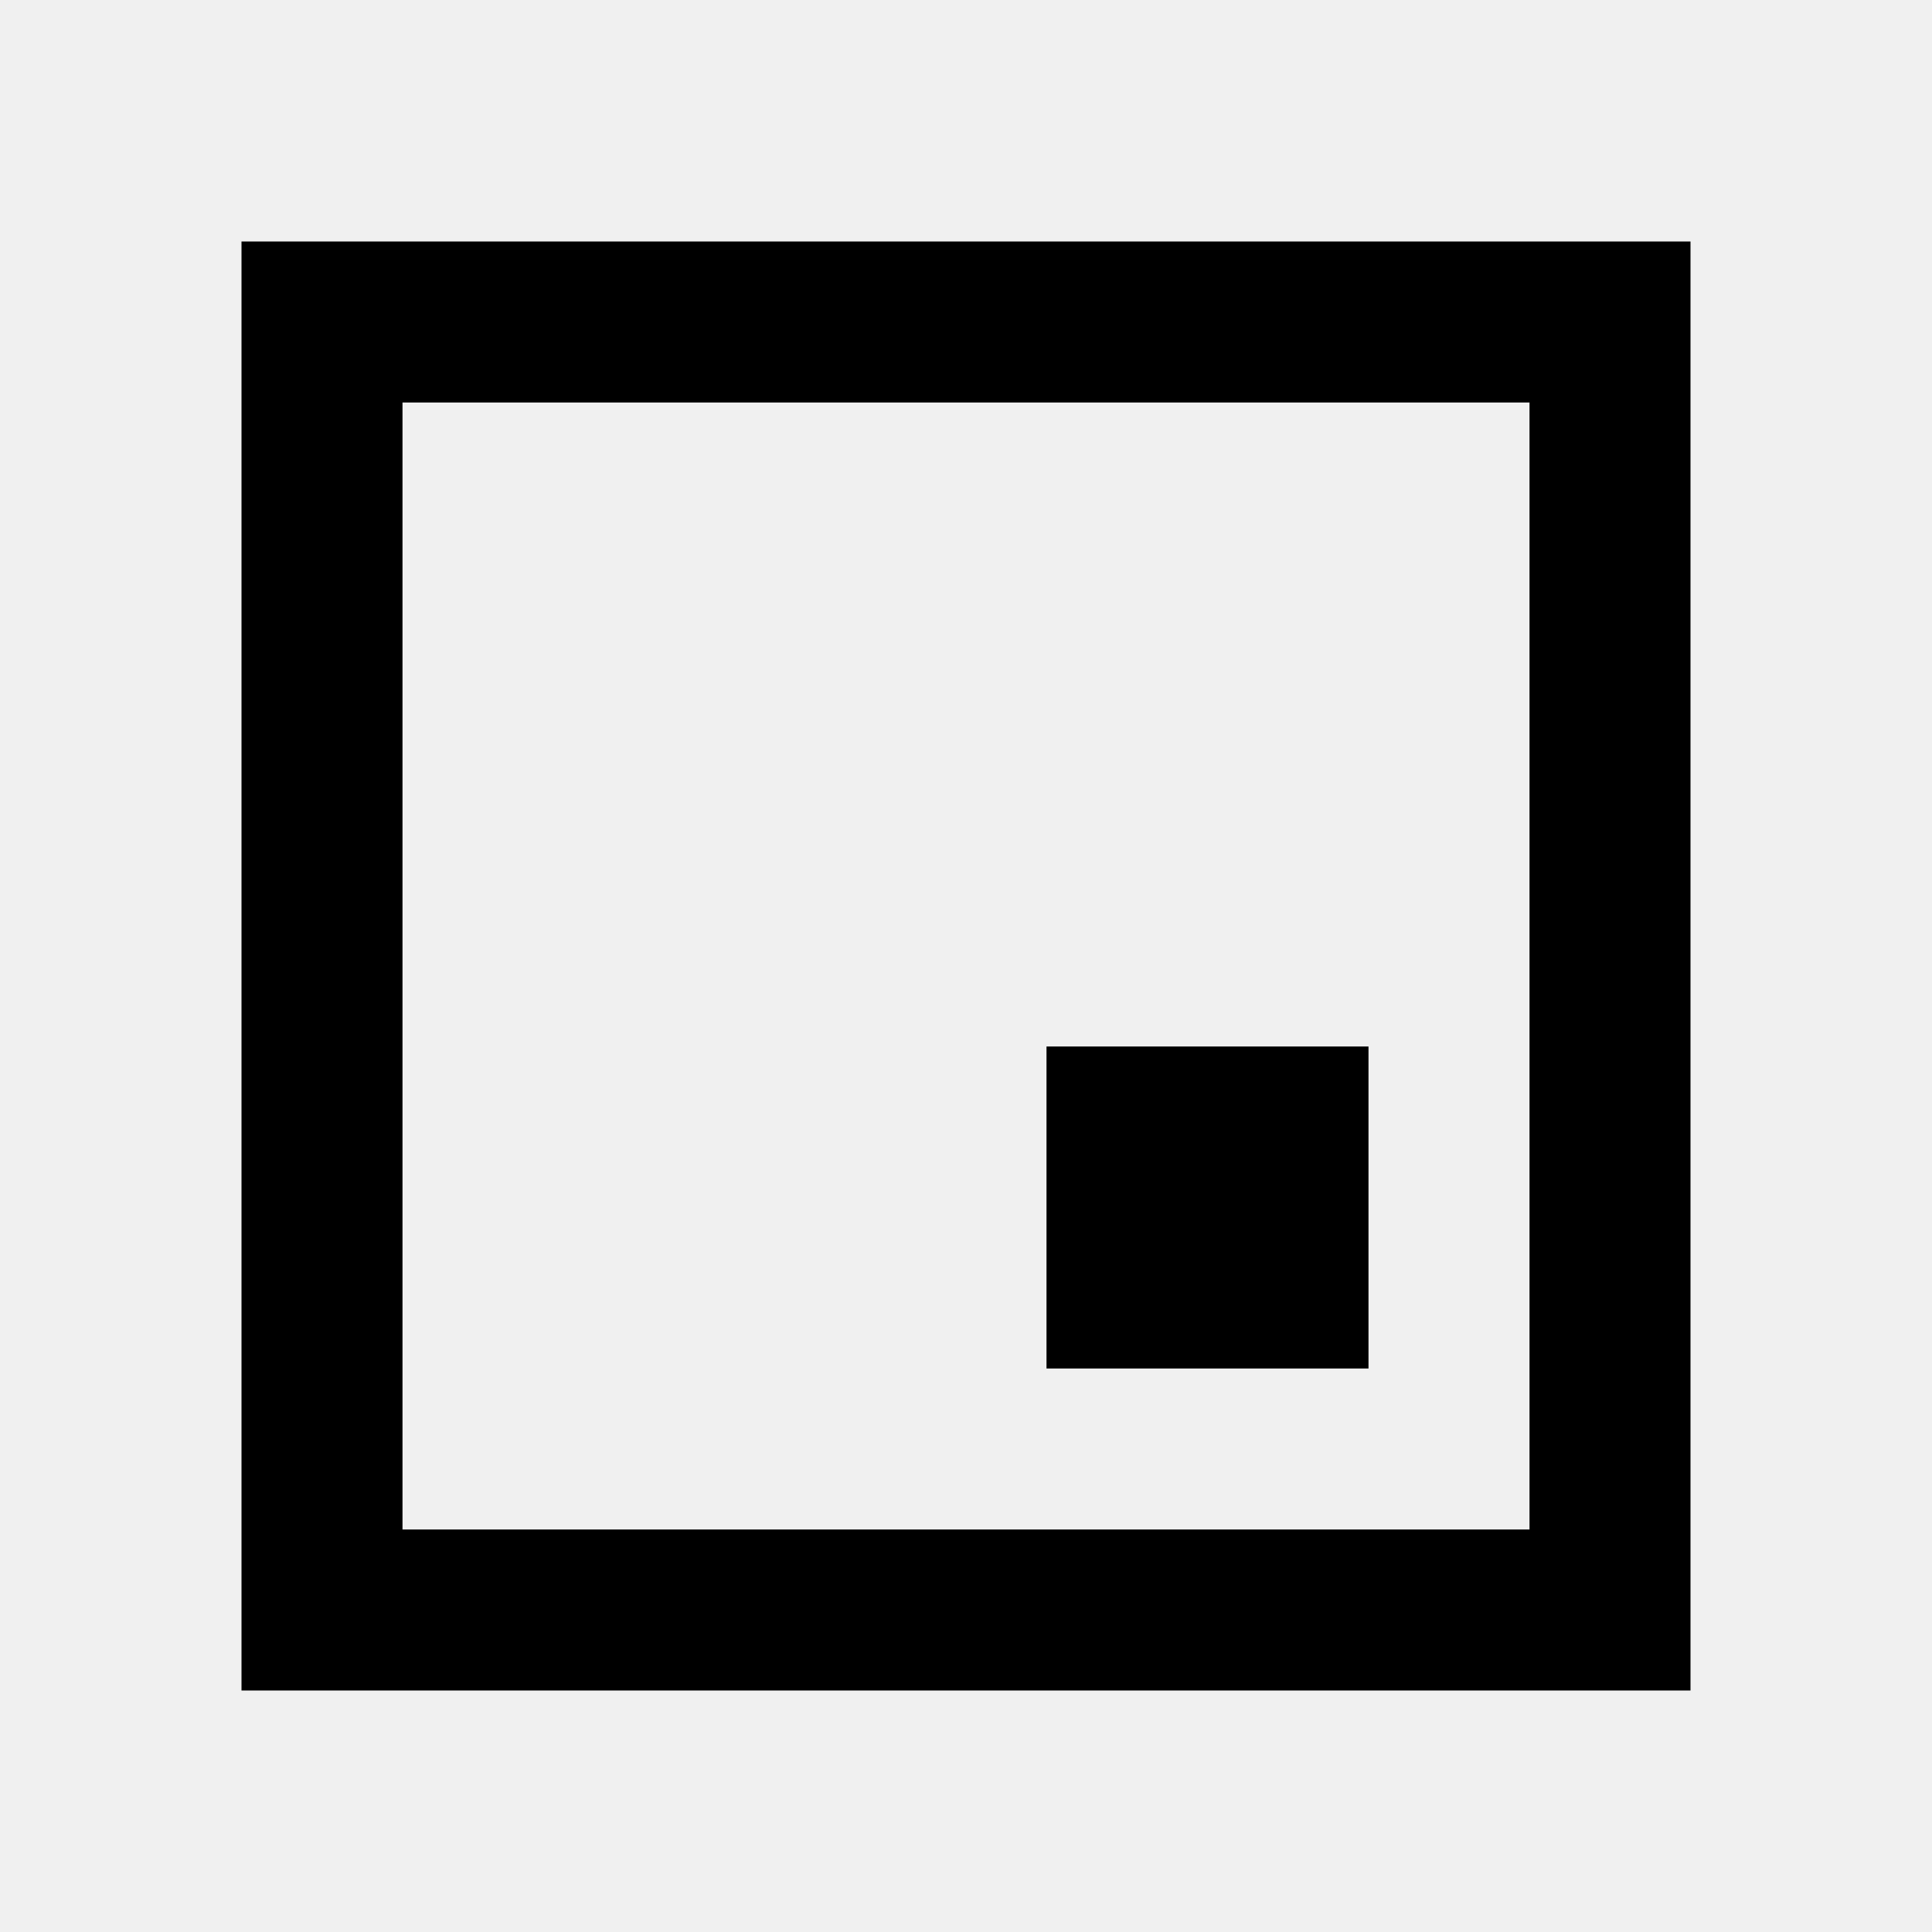
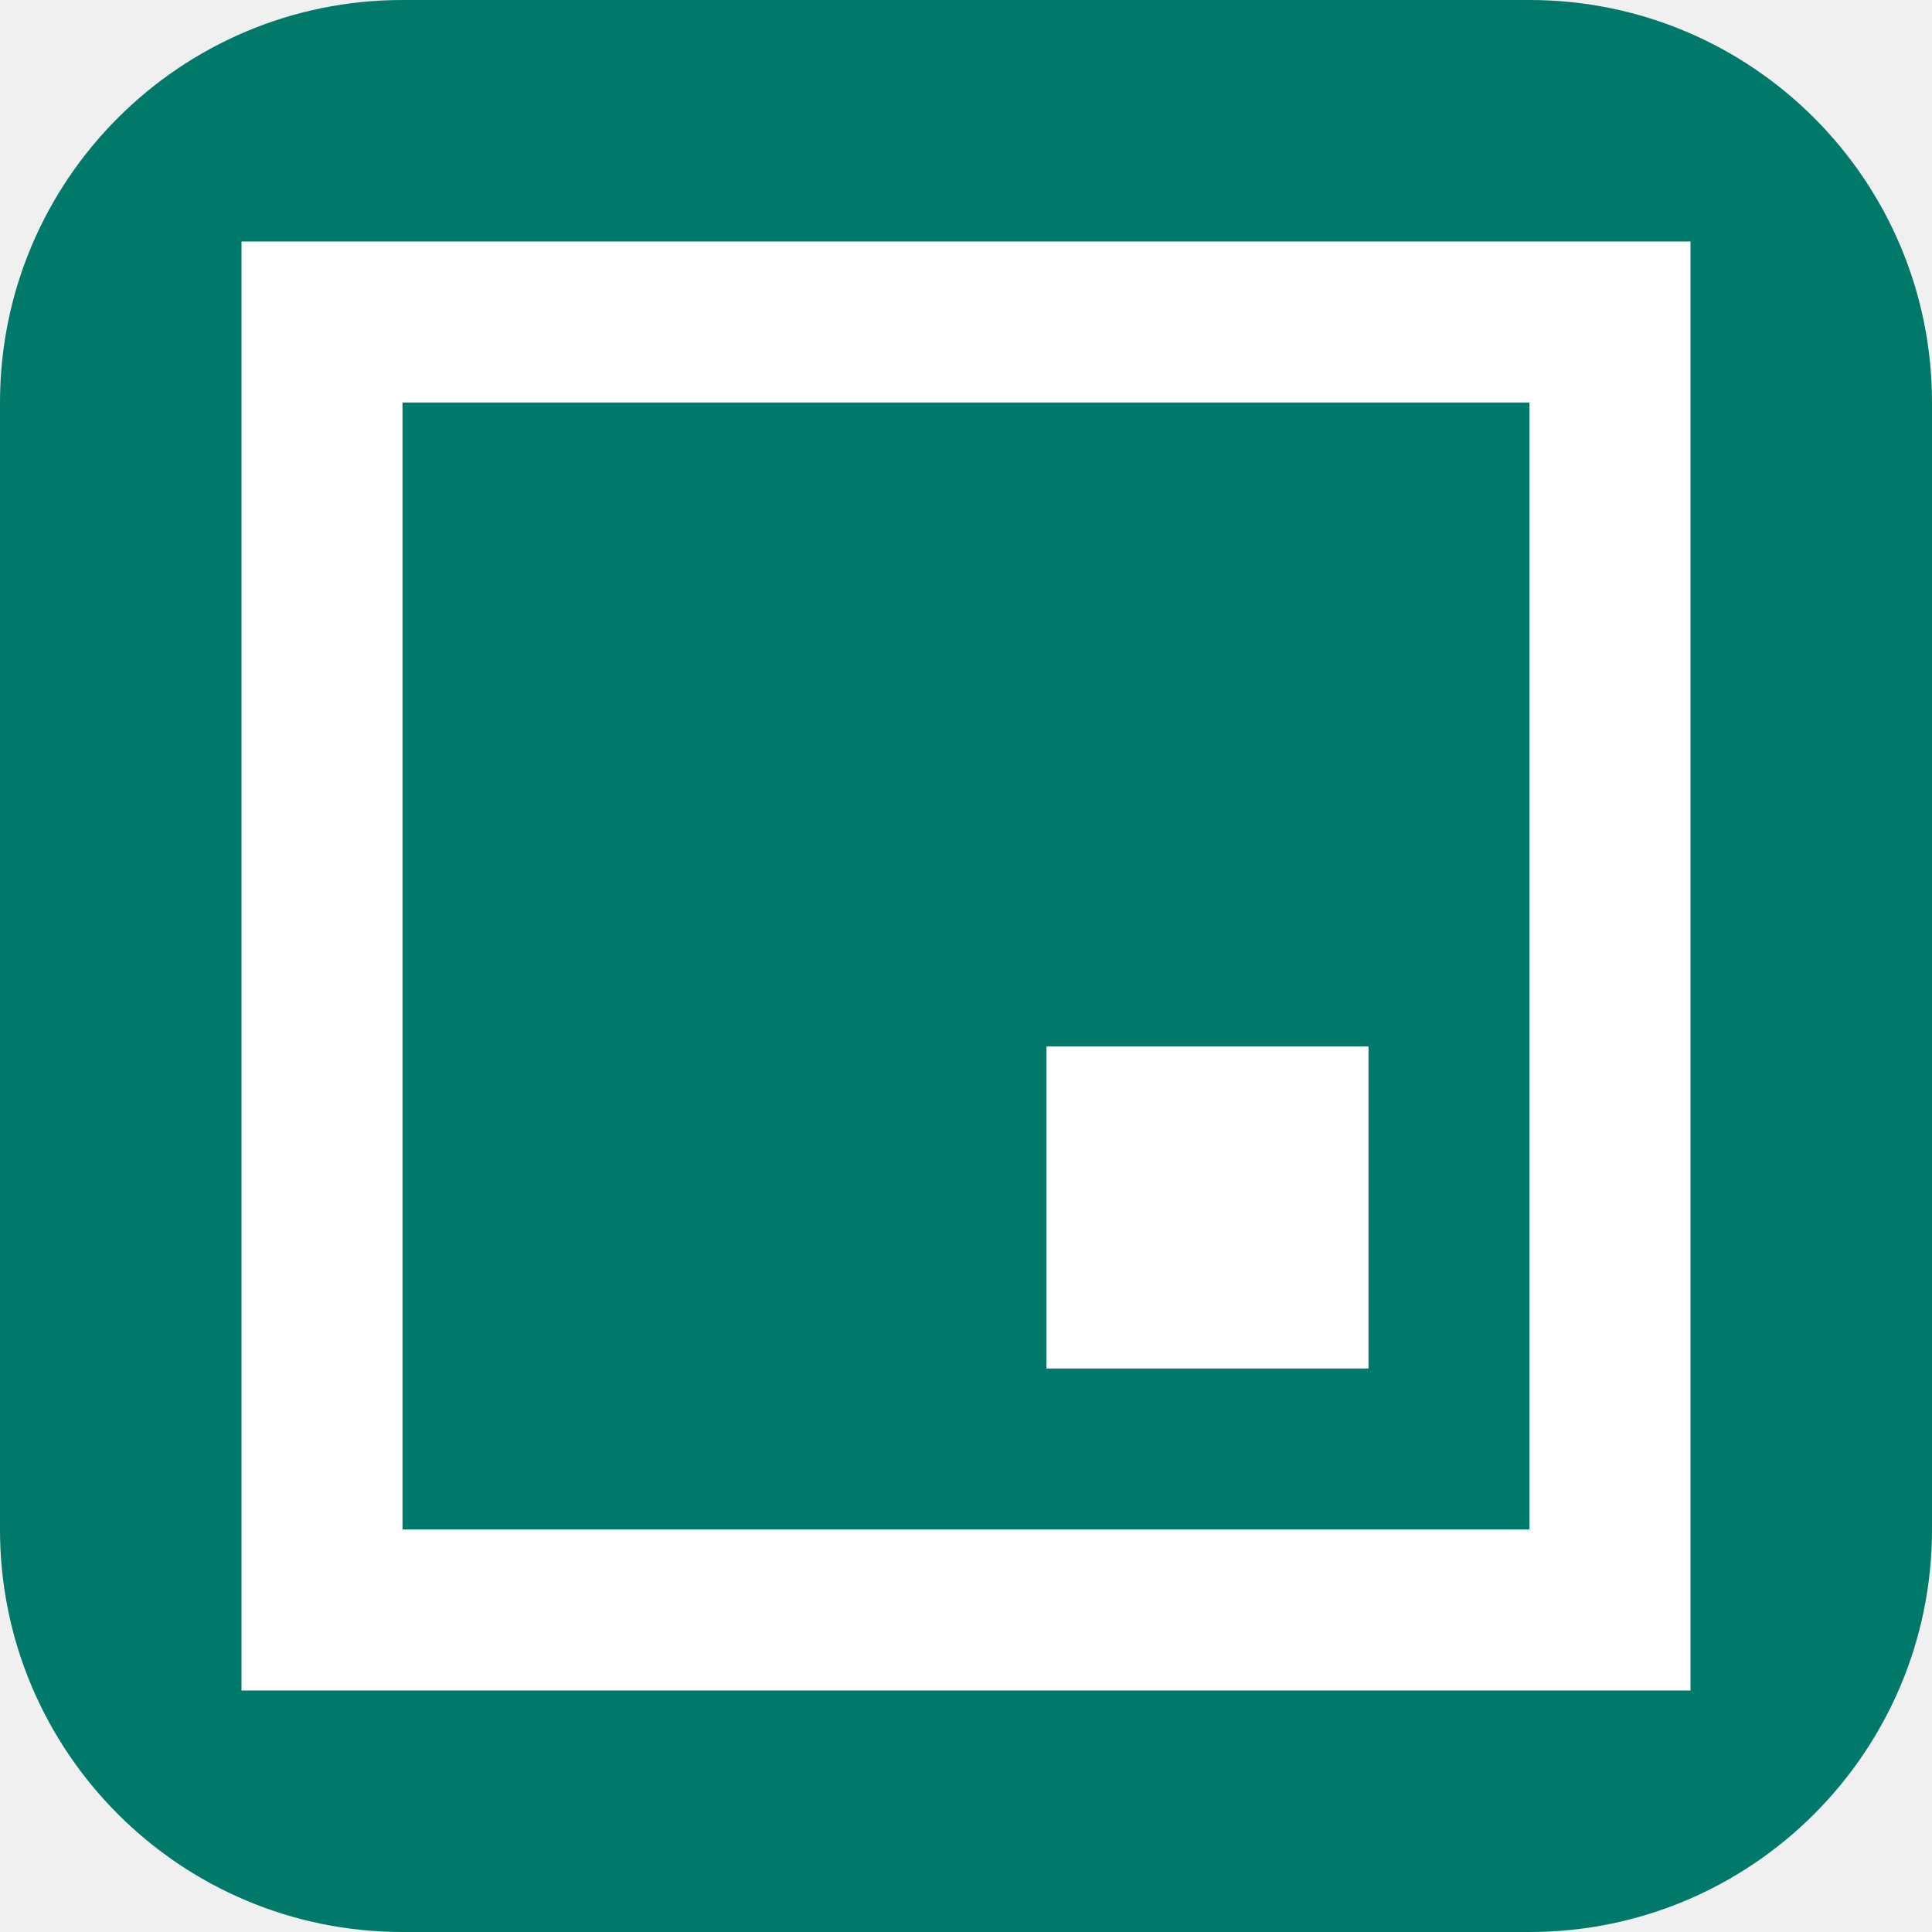
<svg xmlns="http://www.w3.org/2000/svg" width="800px" height="800px" viewBox="0 0 24 24" fill="none">
-   <path d="M17 13H13V17H17V13Z" fill="#000000" />
-   <path fill-rule="evenodd" clip-rule="evenodd" d="M3 3H21V21H3V3ZM5 5H19V19H5V5Z" fill="#000000" />
+   <rect x="0" y="0" width="24" height="24" rx="5" fill="#00796B" />
+   <path d="M17 13H13V17H17V13Z" fill="#FFFFFF" />
+   <path fill-rule="evenodd" clip-rule="evenodd" d="M3 3H21V21H3V3ZM5 5H19V19H5V5Z" fill="#FFFFFF" />
</svg>
